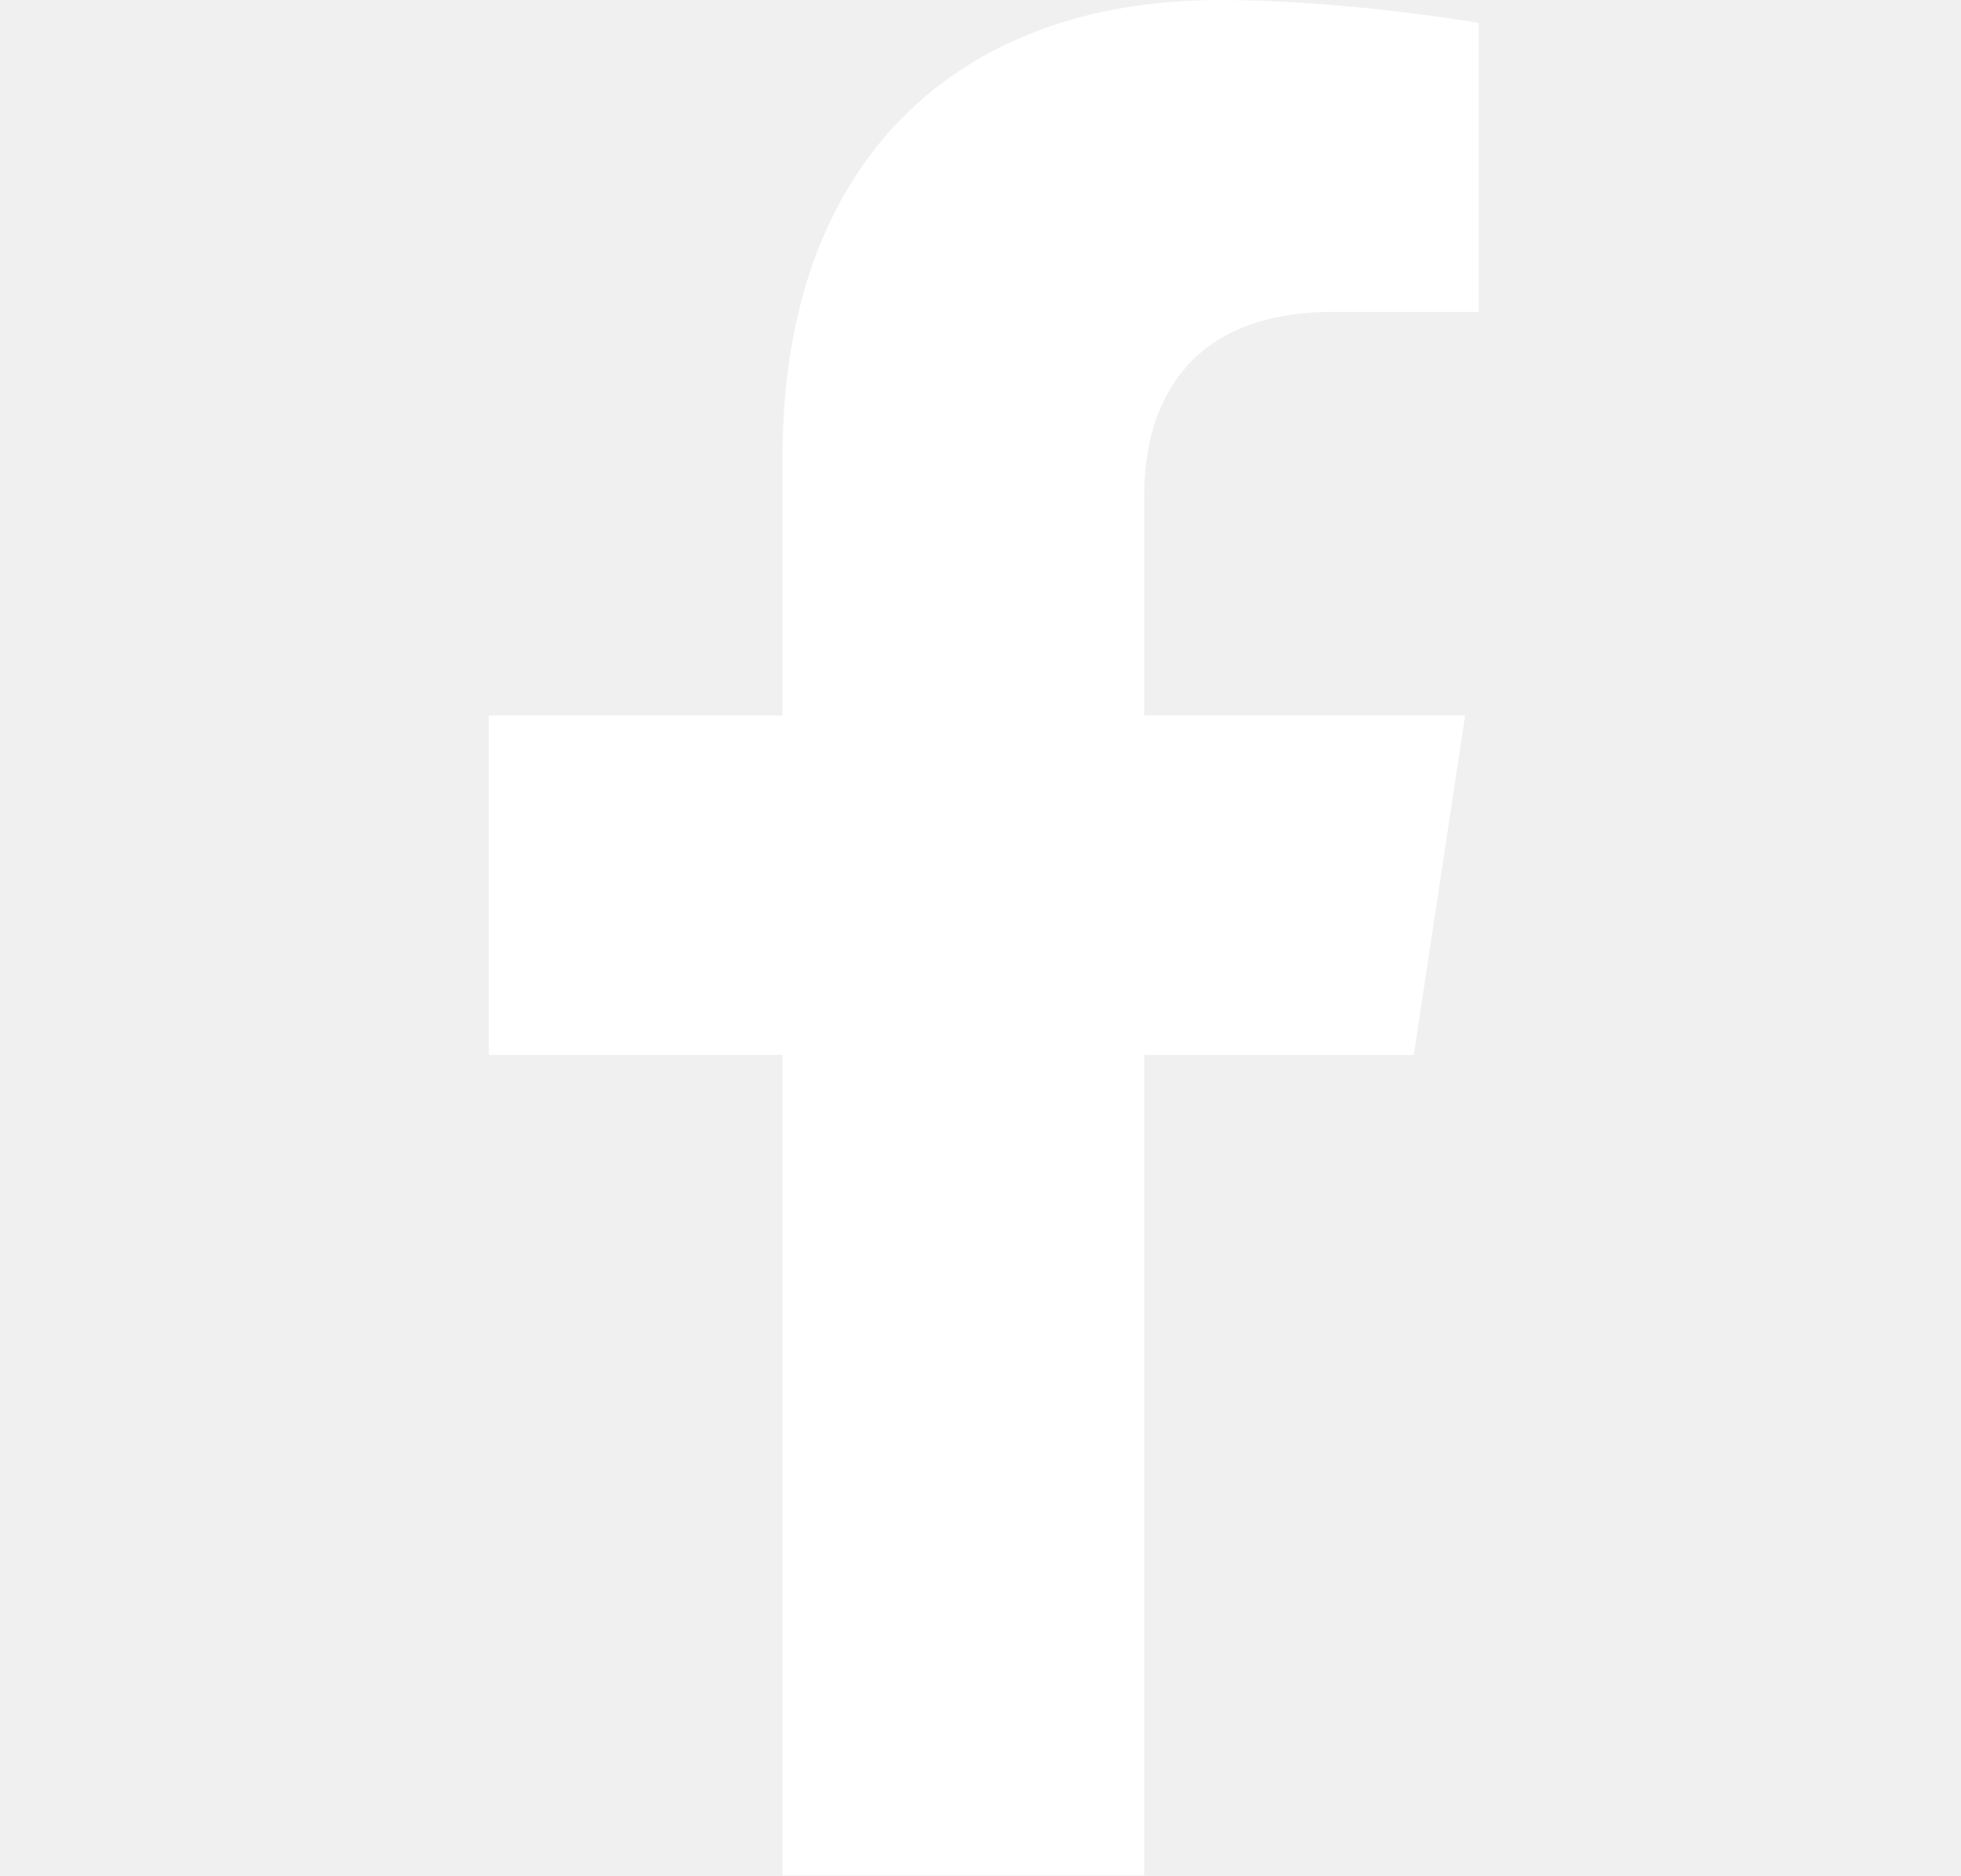
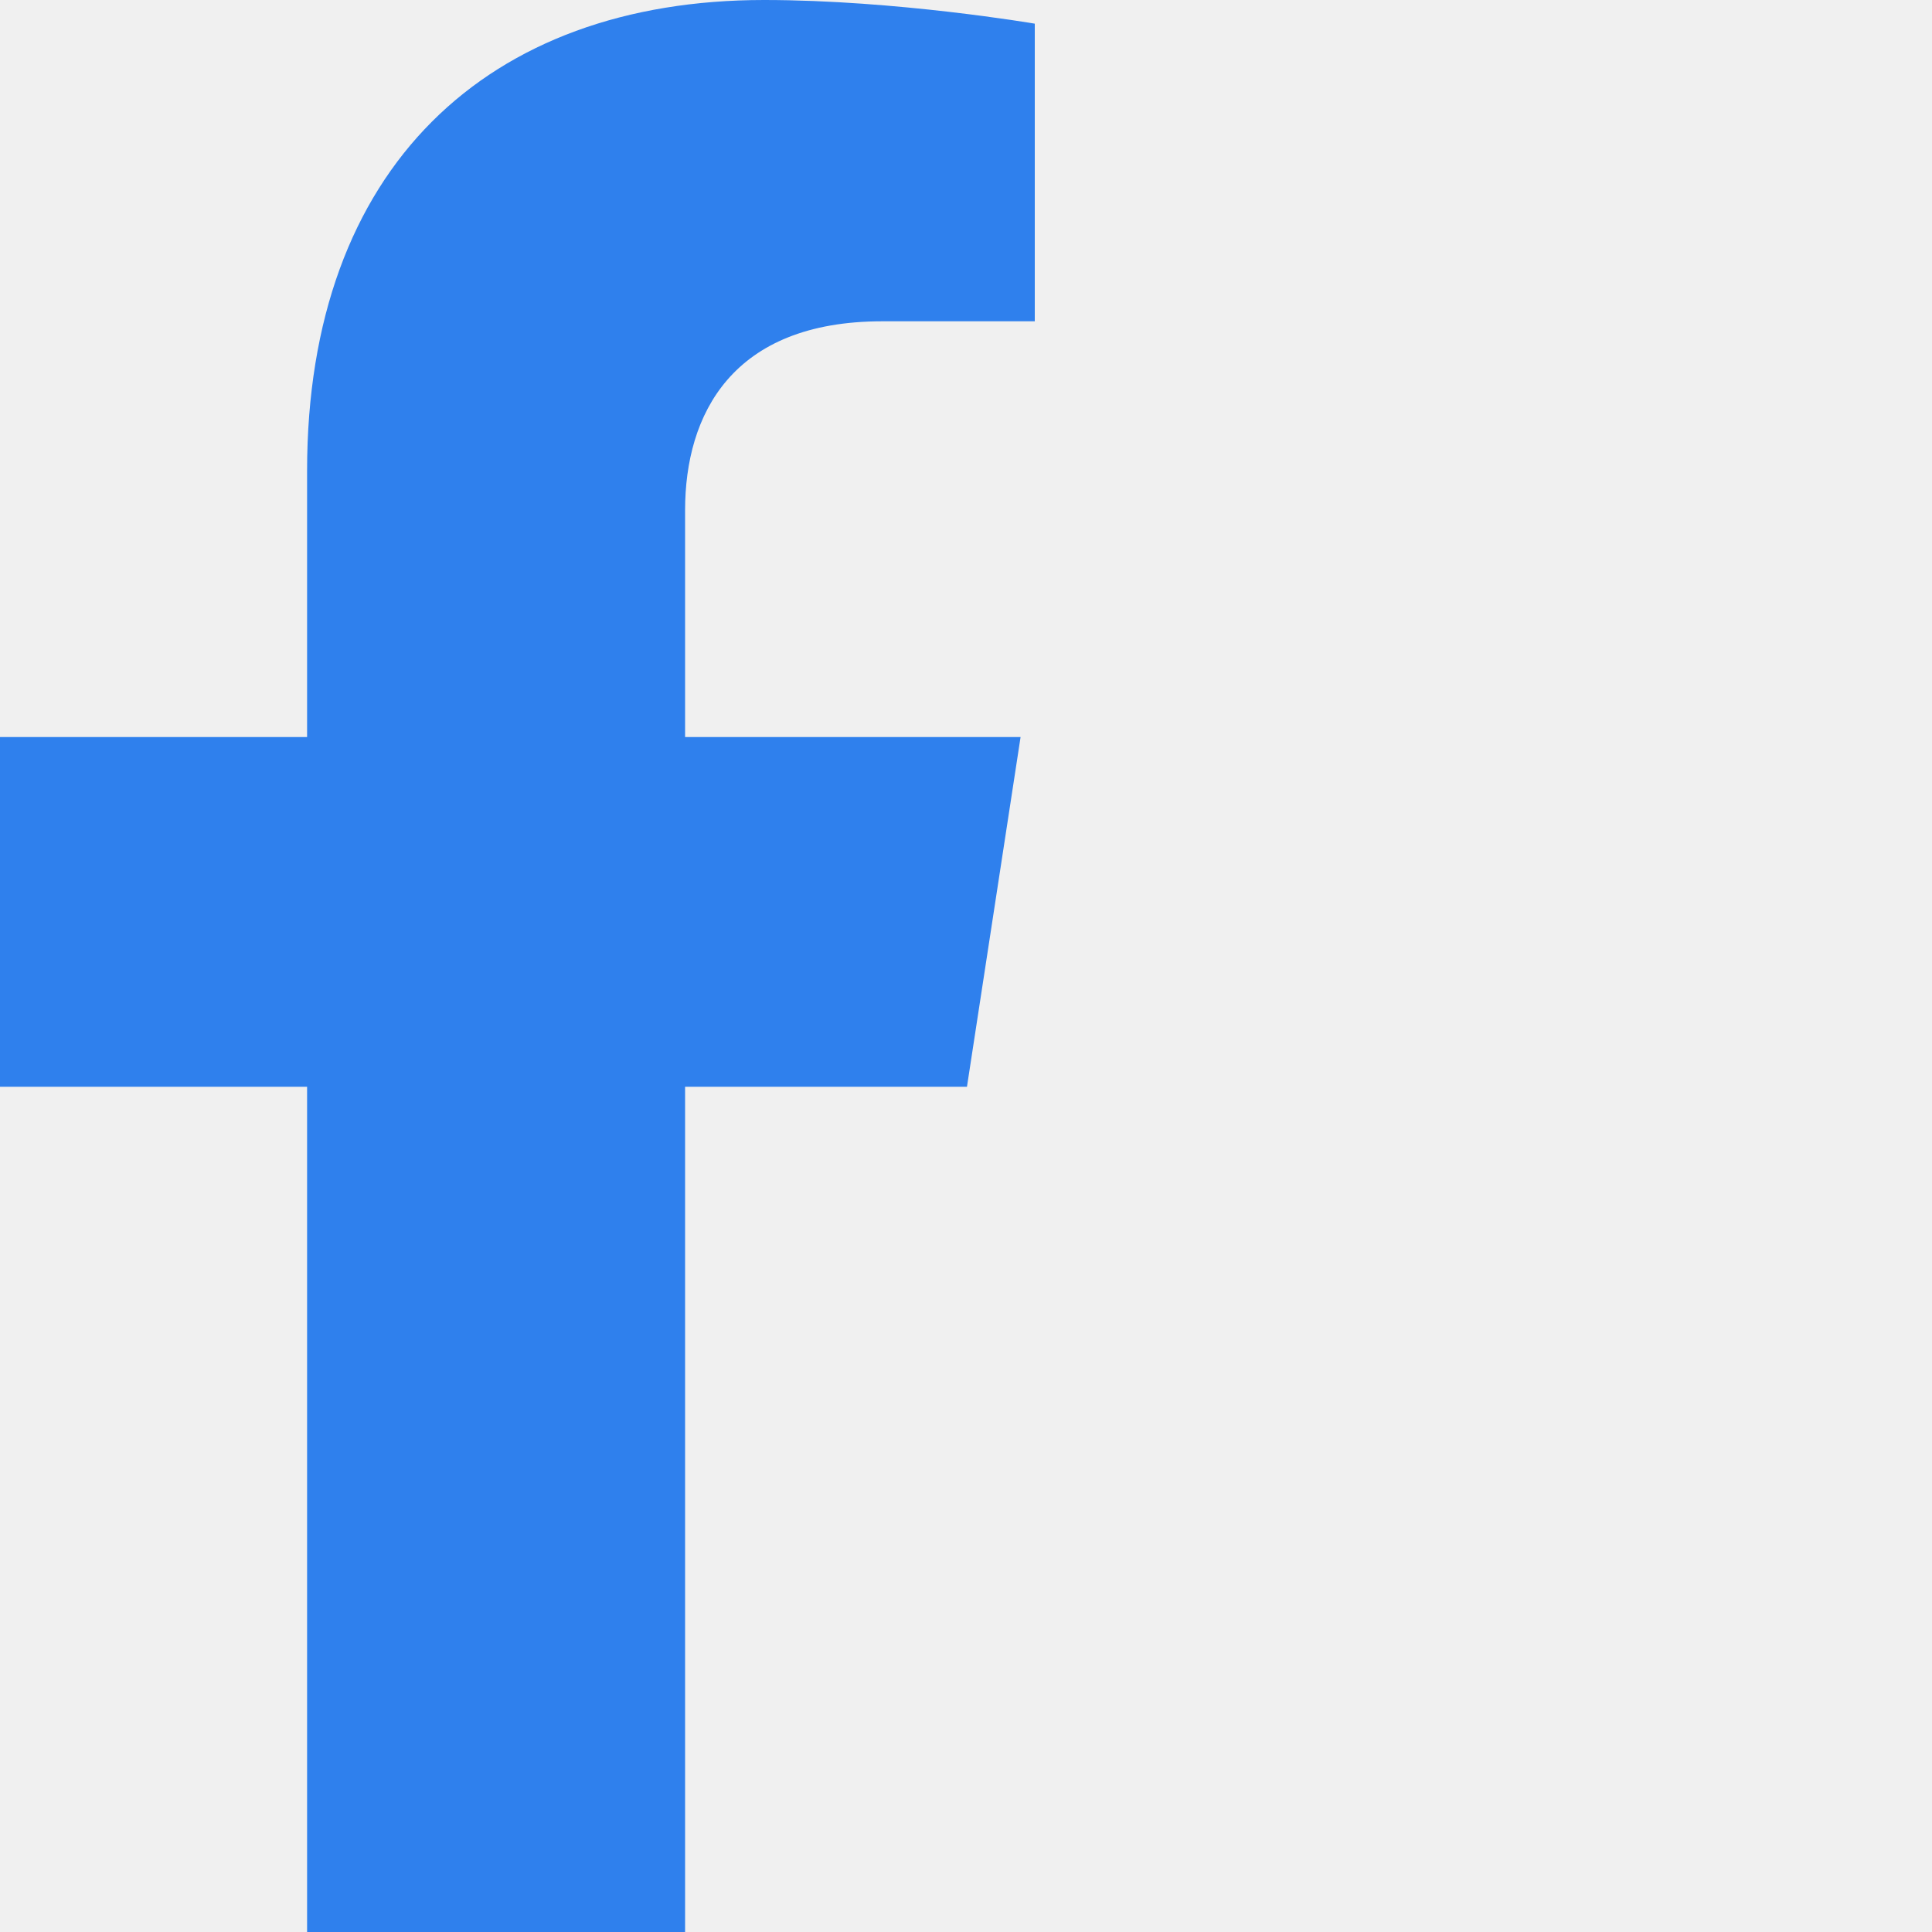
- <svg xmlns="http://www.w3.org/2000/svg" width="23" height="22" viewBox="0 0 23 22" fill="none">
-   <g clip-path="url(#clip0_4_32)">
-     <path d="M16.582 12.375L17.184 8.394H13.42V5.81C13.42 4.721 13.945 3.659 15.632 3.659H17.343V0.269C17.343 0.269 15.79 0 14.305 0C11.205 0 9.178 1.907 9.178 5.359V8.394H5.732V12.375H9.178V22H13.42V12.375H16.582Z" fill="white" />
-   </g>
-   <defs>
-     <clipPath id="clip0_4_32">
-       <rect width="21.68" height="22" fill="white" transform="translate(0.697144)" />
-     </clipPath>
-   </defs>
+ <svg xmlns="http://www.w3.org/2000/svg" width="20" height="20" viewBox="0 0 20 20" fill="none">
+   <path d="M10.01 11.25L10.565 7.63H7.092V5.282C7.092 4.291 7.577 3.326 9.133 3.326H10.712V0.245C10.712 0.245 9.279 0 7.909 0C5.049 0 3.179 1.734 3.179 4.872V7.63H0V11.25H3.179V20H7.092V11.25H10.01Z" fill="#2F80ED" />
</svg>
